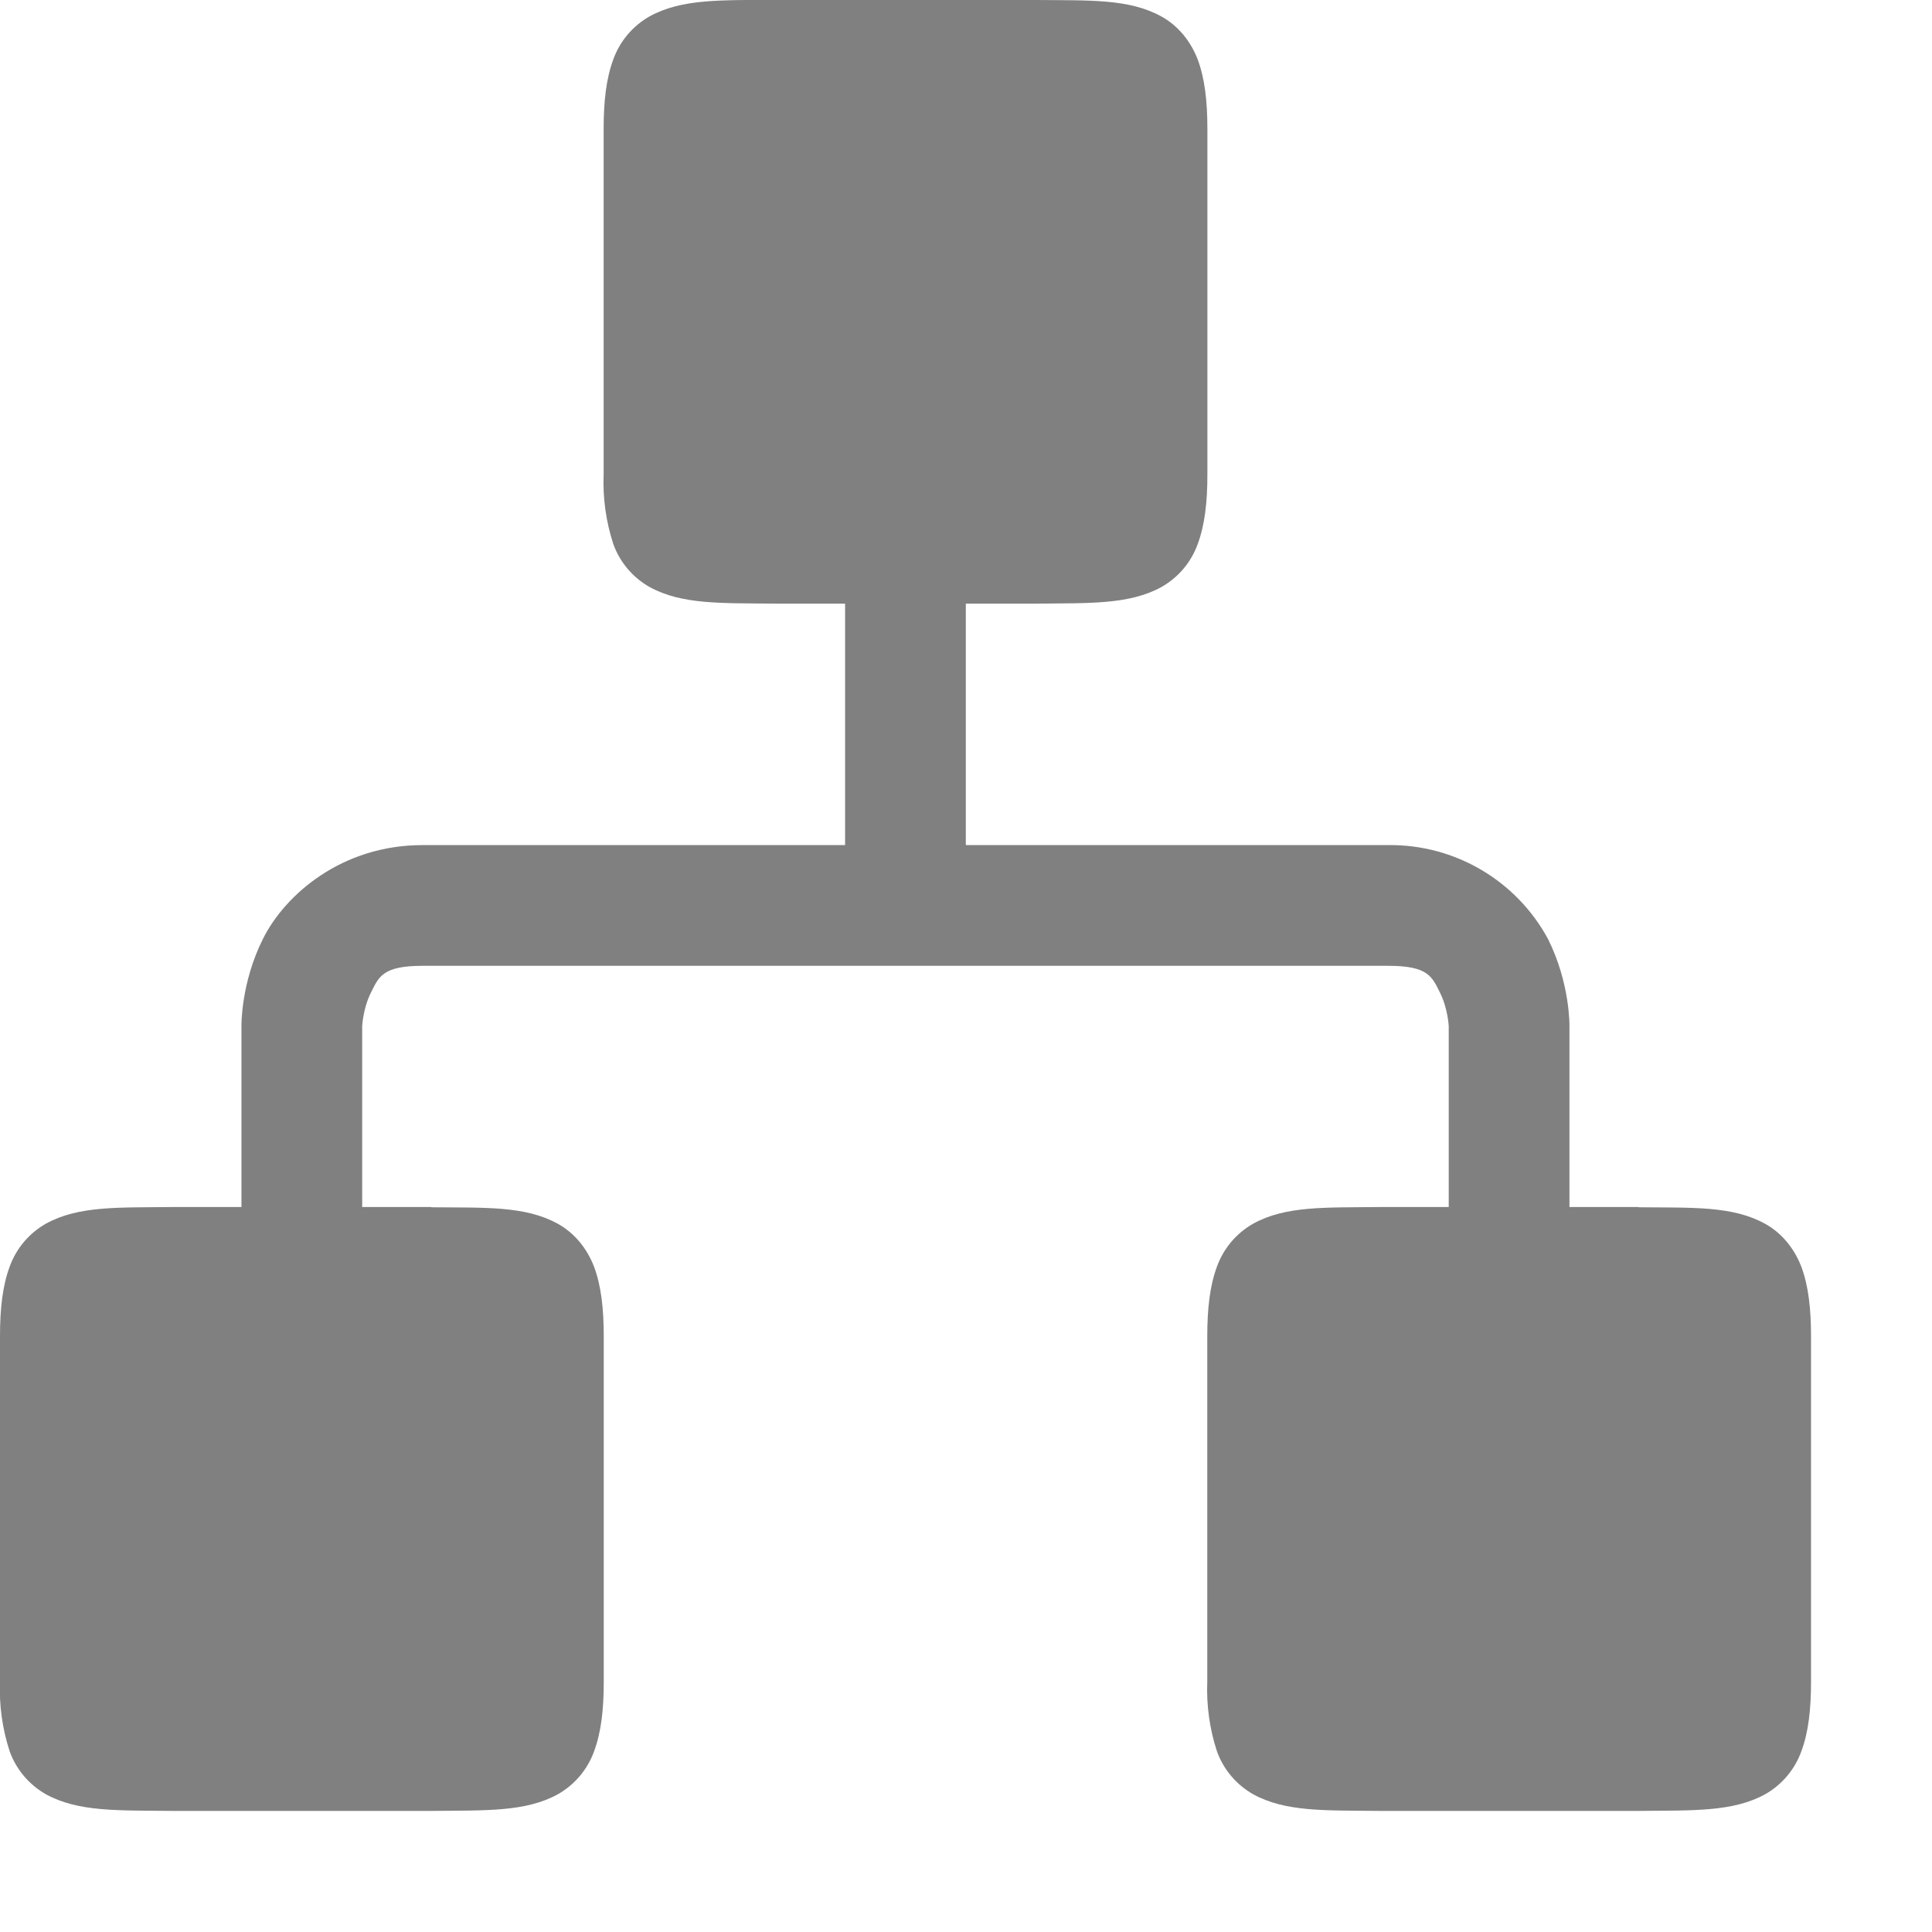
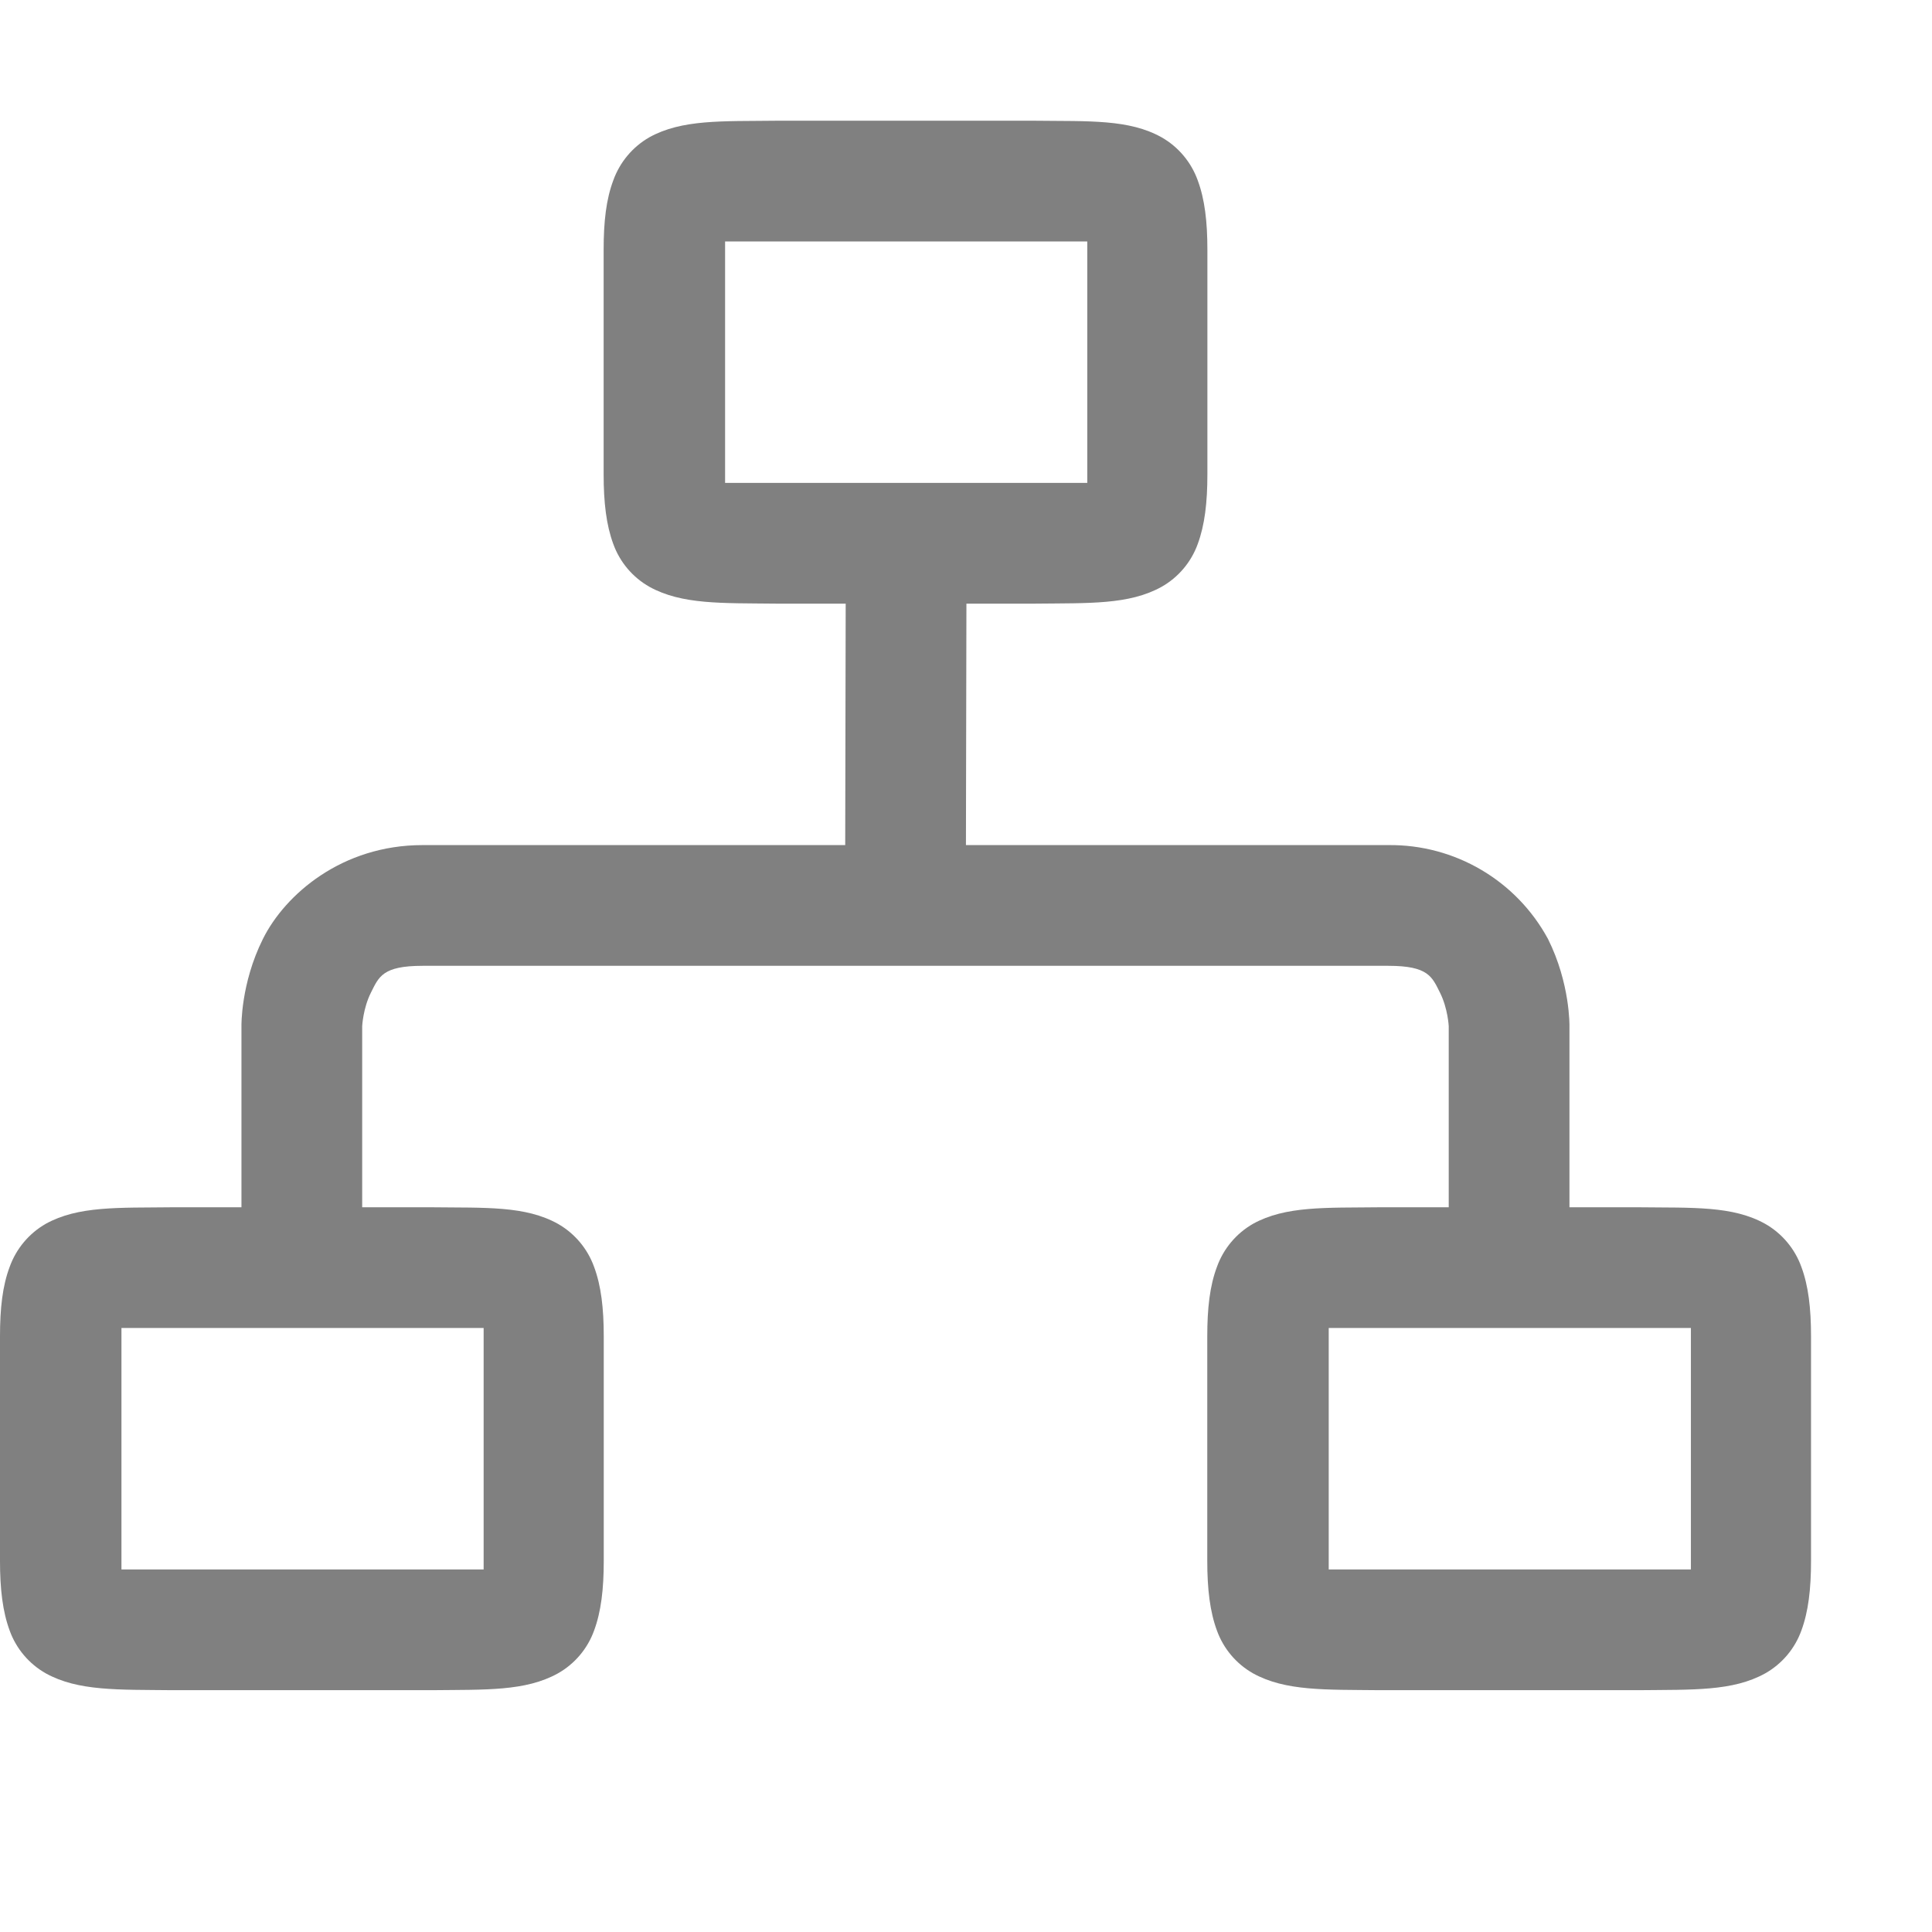
- <svg xmlns="http://www.w3.org/2000/svg" height="16.001" width="16.003">
+ <svg xmlns="http://www.w3.org/2000/svg" height="16" width="16.003">
  <g color="#000" transform="translate(-611.994 -80)">
-     <path d="M625.568 90c.45.004.778-.012 1.047.137.134.074.24.2.3.356.058.157.08.343.08.578v2.858c0 .235-.022.42-.08.577a.67.67 0 0 1-.3.356c-.269.148-.598.133-1.047.138h-2.147c-.45-.005-.778.01-1.047-.138a.67.67 0 0 1-.3-.356 1.65 1.65 0 0 1-.08-.577V91.07c0-.235.022-.421.08-.578a.671.671 0 0 1 .3-.356c.269-.149.598-.133 1.047-.138h2.146zM620.568 80c.45.004.778-.012 1.047.137.134.074.24.2.3.356.058.157.08.343.08.578v2.858c0 .235-.022.42-.08.577a.67.67 0 0 1-.3.356c-.269.148-.598.133-1.047.138h-2.147c-.45-.005-.778.01-1.047-.138a.67.67 0 0 1-.3-.356 1.65 1.65 0 0 1-.08-.577V81.07c0-.235.022-.421.08-.578a.671.671 0 0 1 .3-.356c.269-.149.598-.133 1.047-.138h2.146zM615.568 90c.45.004.778-.012 1.047.137.134.074.24.2.3.356.058.157.08.343.08.578v2.858c0 .235-.022.42-.08.577a.67.67 0 0 1-.3.356c-.269.148-.598.133-1.047.138h-2.147c-.45-.005-.778.01-1.047-.138a.67.67 0 0 1-.3-.356 1.65 1.65 0 0 1-.08-.577V91.07c0-.235.022-.421.08-.578a.671.671 0 0 1 .3-.356c.269-.149.598-.133 1.047-.138h2.146z" fill="gray" font-family="sans-serif" font-weight="400" overflow="visible" style="line-height:normal;font-variant-ligatures:normal;font-variant-position:normal;font-variant-caps:normal;font-variant-numeric:normal;font-variant-alternates:normal;font-feature-settings:normal;text-indent:0;text-align:start;text-decoration-line:none;text-decoration-style:solid;text-decoration-color:#000;text-transform:none;text-orientation:mixed;shape-padding:0;isolation:auto;mix-blend-mode:normal;marker:none" white-space="normal" />
-     <path d="M615.494 87c-.667 0-1.138.408-1.322.777-.185.37-.178.723-.178.723v4h1v-4s.007-.147.072-.277c.066-.131.095-.223.428-.223h8c.333 0 .362.092.428.223.065.13.072.277.072.277v4h1v-4s.007-.353-.178-.723a1.485 1.485 0 0 0-1.322-.777z" fill="gray" fill-rule="evenodd" font-family="sans-serif" font-weight="400" overflow="visible" style="line-height:normal;font-variant-ligatures:normal;font-variant-position:normal;font-variant-caps:normal;font-variant-numeric:normal;font-variant-alternates:normal;font-feature-settings:normal;text-indent:0;text-align:start;text-decoration-line:none;text-decoration-style:solid;text-decoration-color:#000;text-transform:none;text-orientation:mixed;shape-padding:0;isolation:auto;mix-blend-mode:normal" white-space="normal" />
-     <path d="M618.994 82.5v5h1v-5z" fill="gray" fill-rule="evenodd" font-family="sans-serif" font-weight="400" overflow="visible" style="line-height:normal;font-variant-ligatures:normal;font-variant-position:normal;font-variant-caps:normal;font-variant-numeric:normal;font-variant-alternates:normal;font-feature-settings:normal;text-indent:0;text-align:start;text-decoration-line:none;text-decoration-style:solid;text-decoration-color:#000;text-transform:none;text-orientation:mixed;shape-padding:0;isolation:auto;mix-blend-mode:normal" white-space="normal" />
+     <path d="M623.422 90c-.45.005-.78-.012-1.049.137a.673.673 0 0 0-.299.357c-.059.157-.08.341-.08.576v1.858c0 .235.022.421.08.578a.668.668 0 0 0 .3.355c.268.148.598.134 1.048.139h2.146c.45-.005.778.01 1.047-.139a.668.668 0 0 0 .3-.355c.058-.157.08-.343.08-.578V91.07c0-.235-.022-.42-.08-.576a.672.672 0 0 0-.3-.357c-.269-.15-.597-.132-1.047-.137h-.002zM623 91h3v2h-3zM618.422 81c-.45.005-.78-.012-1.049.137a.673.673 0 0 0-.299.357c-.059.157-.08.341-.08.576v1.858c0 .235.022.421.08.578a.668.668 0 0 0 .3.355c.268.148.598.134 1.048.139h2.146c.45-.005.778.01 1.047-.139a.668.668 0 0 0 .3-.355c.058-.157.08-.343.08-.578V82.07c0-.235-.022-.42-.08-.576a.672.672 0 0 0-.3-.357c-.269-.15-.597-.132-1.047-.137h-.002zM618 82h3v2h-3zM613.422 90c-.45.005-.78-.012-1.049.137a.673.673 0 0 0-.299.357c-.059.157-.08.341-.08.576v1.858c0 .235.022.421.08.578a.668.668 0 0 0 .3.355c.268.148.598.134 1.048.139h2.146c.45-.005.778.01 1.047-.139a.668.668 0 0 0 .3-.355c.058-.157.08-.343.08-.578V91.07c0-.235-.022-.42-.08-.576a.672.672 0 0 0-.3-.357c-.269-.15-.597-.132-1.047-.137h-.002zM613 91h3v2h-3z" fill="gray" font-family="sans-serif" font-weight="400" overflow="visible" style="line-height:normal;font-variant-ligatures:normal;font-variant-position:normal;font-variant-caps:normal;font-variant-numeric:normal;font-variant-alternates:normal;font-feature-settings:normal;text-indent:0;text-align:start;text-decoration-line:none;text-decoration-style:solid;text-decoration-color:#000;text-transform:none;text-orientation:mixed;shape-padding:0;isolation:auto;mix-blend-mode:normal;marker:none" white-space="normal" />
+     <path d="M615.494 87c-.667 0-1.138.408-1.322.777-.185.37-.178.723-.178.723v2h1v-2s.007-.147.072-.277c.066-.131.095-.223.428-.223h8c.333 0 .362.092.428.223.065.13.072.277.072.277v2h1v-2s.007-.353-.178-.723a1.485 1.485 0 0 0-1.322-.777z" fill="gray" fill-rule="evenodd" font-family="sans-serif" font-weight="400" overflow="visible" style="line-height:normal;font-variant-ligatures:normal;font-variant-position:normal;font-variant-caps:normal;font-variant-numeric:normal;font-variant-alternates:normal;font-feature-settings:normal;text-indent:0;text-align:start;text-decoration-line:none;text-decoration-style:solid;text-decoration-color:#000;text-transform:none;text-orientation:mixed;shape-padding:0;isolation:auto;mix-blend-mode:normal" white-space="normal" />
+     <path d="M619 84.498l-.006 3 1 .004.006-3z" fill="gray" fill-rule="evenodd" font-family="sans-serif" font-weight="400" overflow="visible" style="line-height:normal;font-variant-ligatures:normal;font-variant-position:normal;font-variant-caps:normal;font-variant-numeric:normal;font-variant-alternates:normal;font-feature-settings:normal;text-indent:0;text-align:start;text-decoration-line:none;text-decoration-style:solid;text-decoration-color:#000;text-transform:none;text-orientation:mixed;shape-padding:0;isolation:auto;mix-blend-mode:normal" white-space="normal" />
  </g>
</svg>
